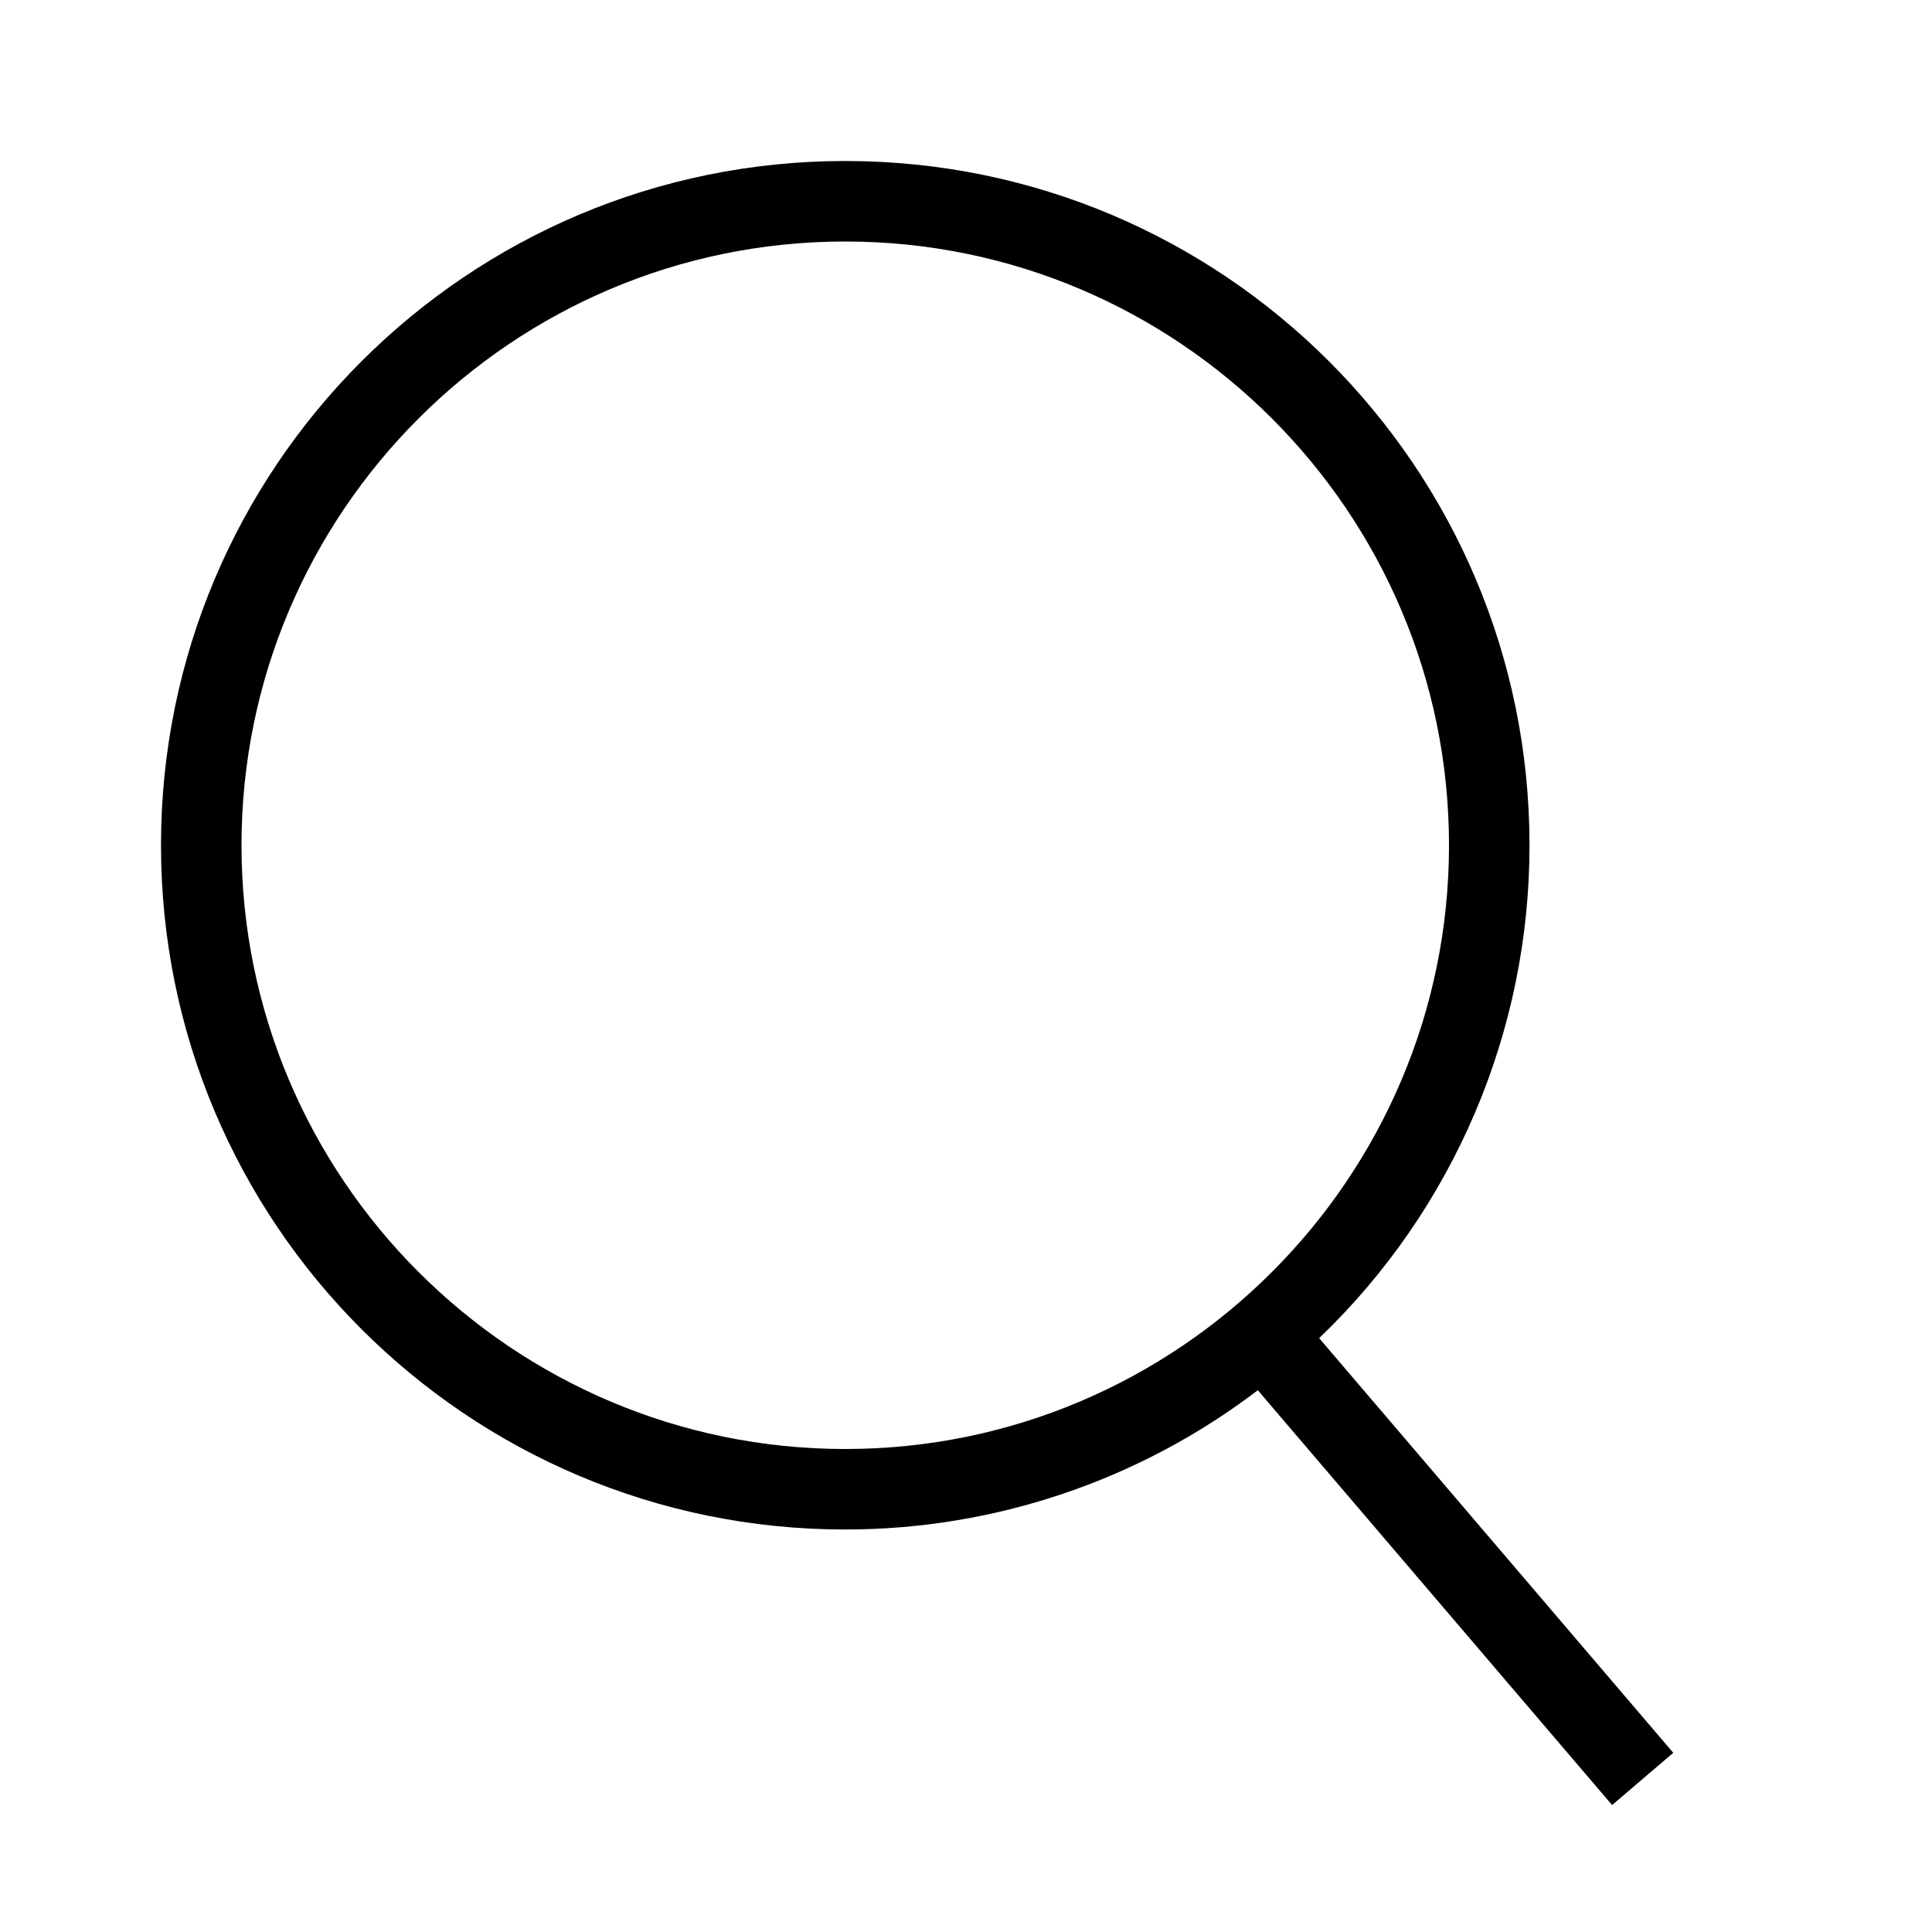
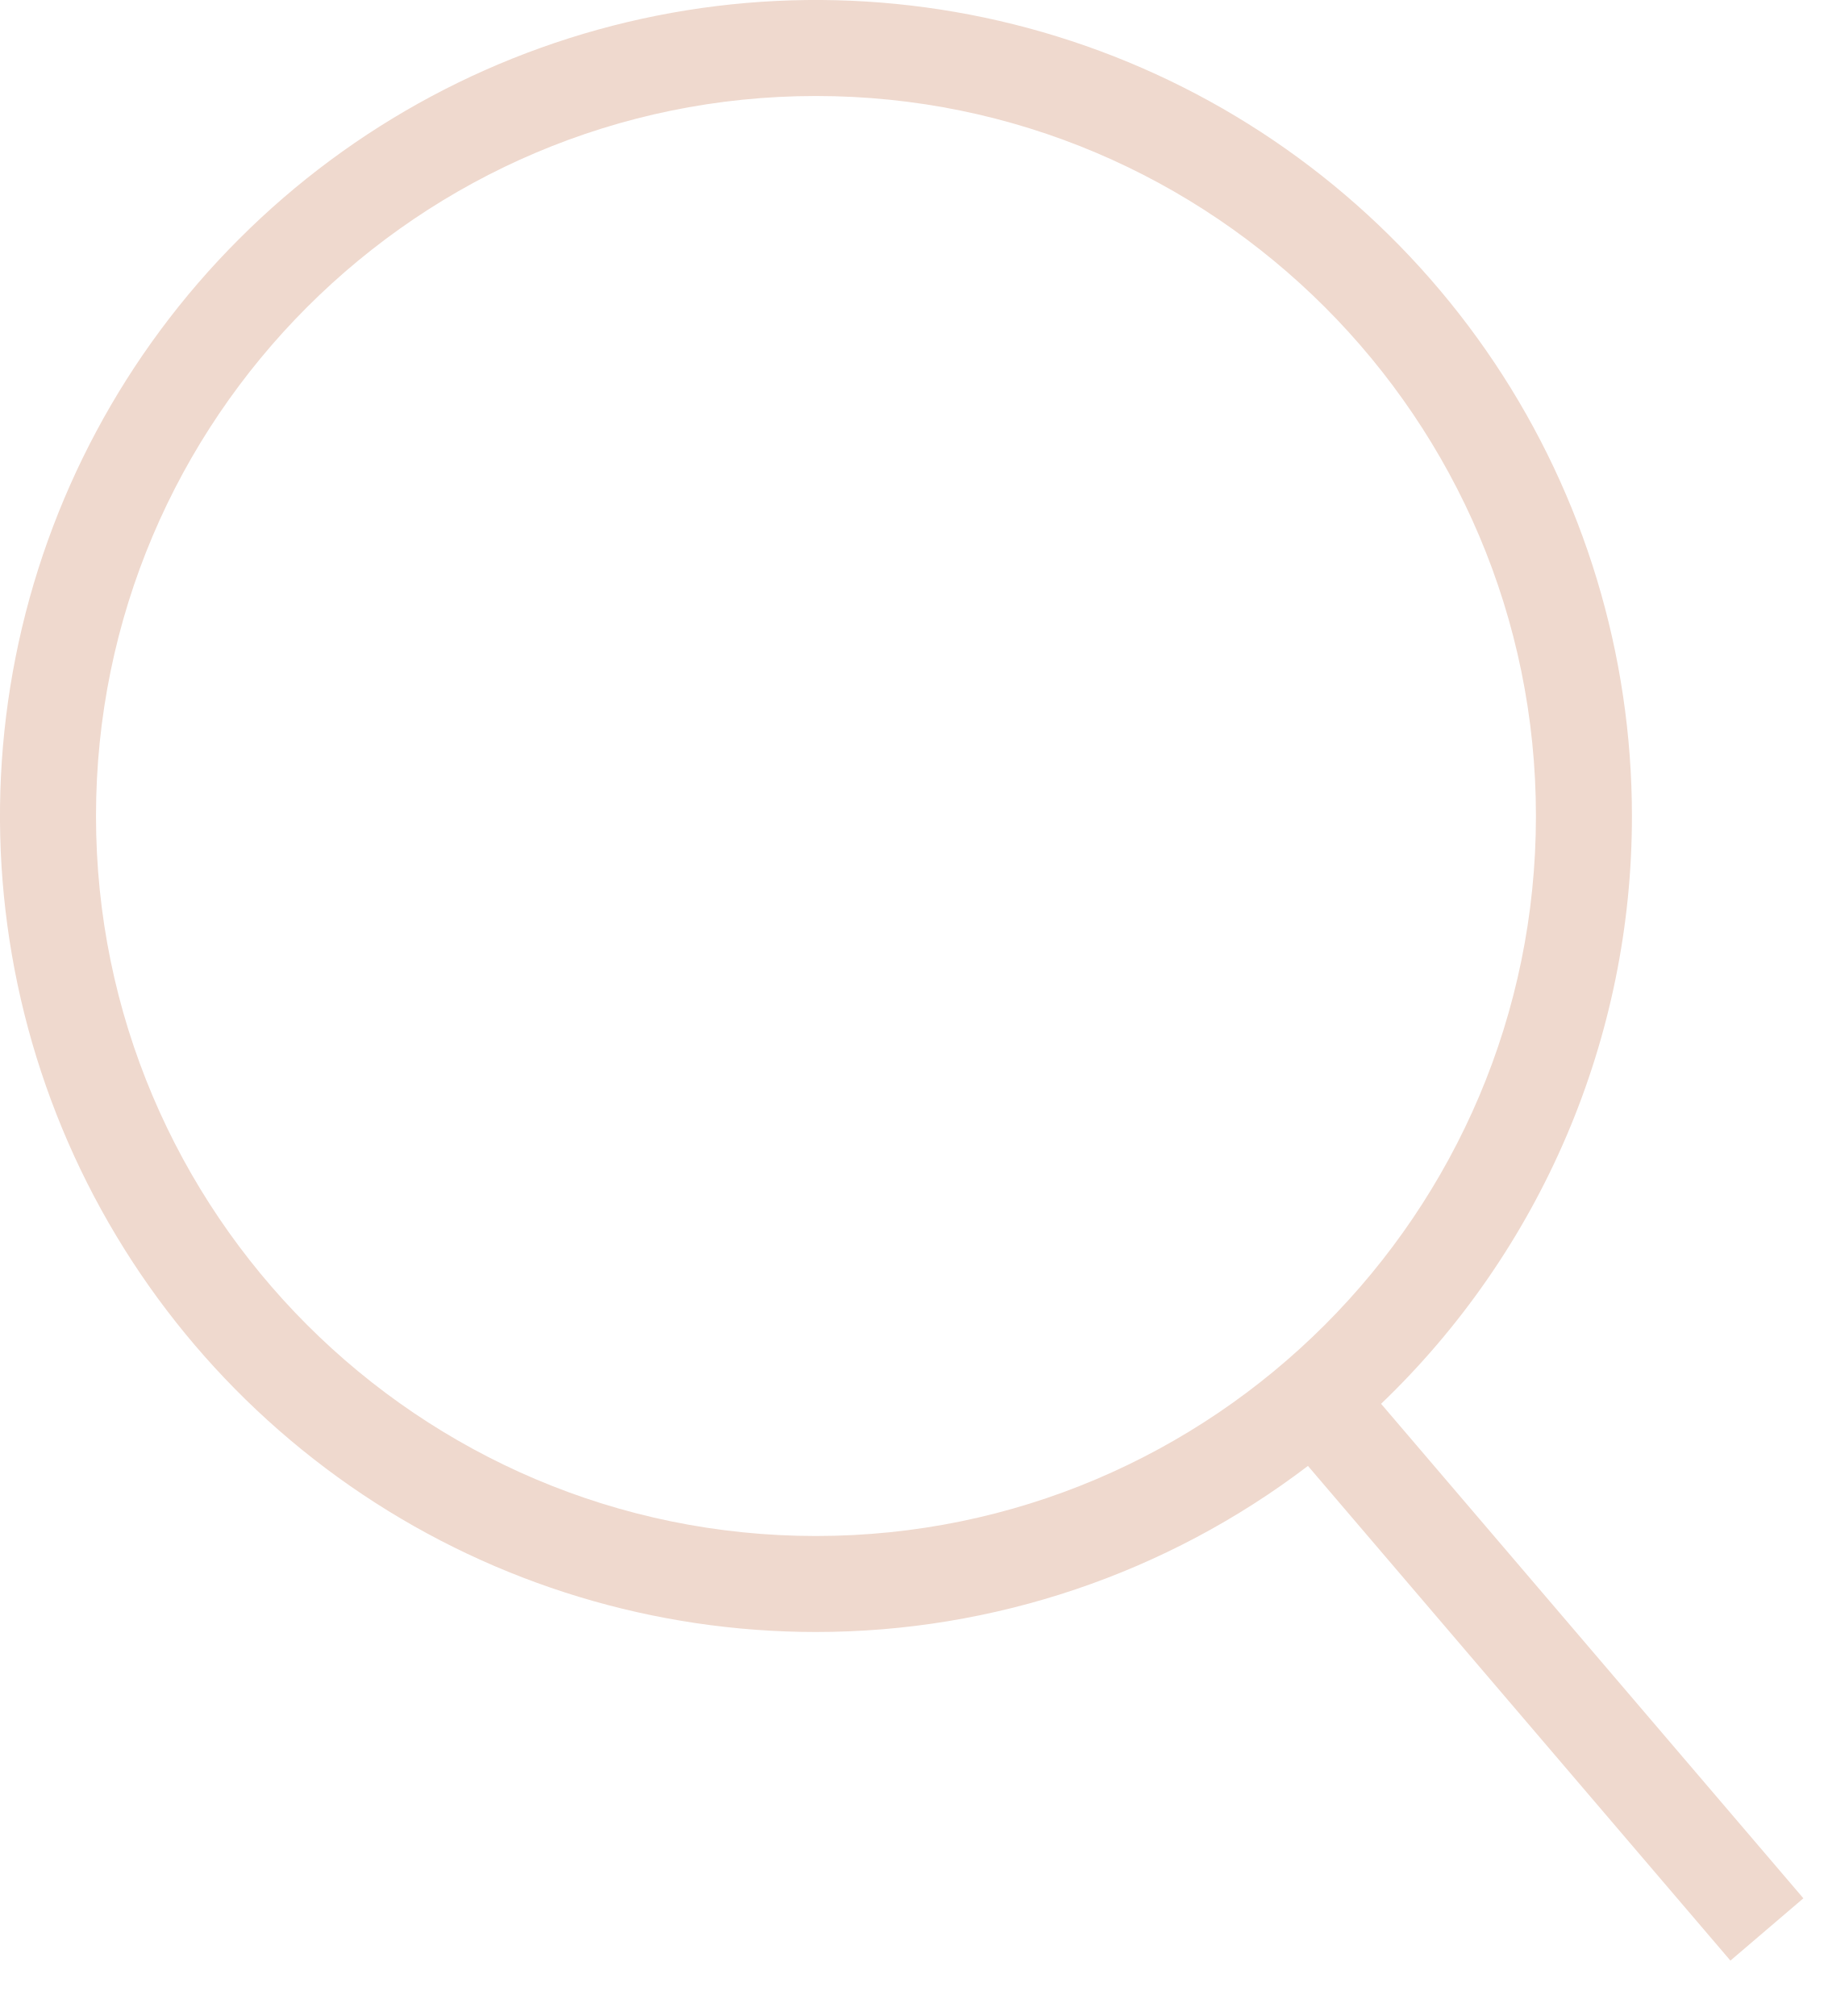
- <svg height="24" width="24" viewBox="0 0 24 24">
-   <path d="M16.387 16.623A8.47 8.47 0 0019 10.5a8.5 8.5 0 10-8.5 8.5 8.454 8.454 0 005.125-1.73l4.401 5.153.76-.649-4.399-5.151zM10.5 18C6.364 18 3 14.636 3 10.5S6.364 3 10.5 3 18 6.364 18 10.5 14.636 18 10.5 18z" />
+ <svg xmlns="http://www.w3.org/2000/svg" width="19" height="21" viewBox="0 0 19 21" fill="none">
+   <path d="M14.387 14.623C15.213 13.832 15.871 12.881 16.32 11.829C16.769 10.777 17.001 9.644 17 8.5C17 6.819 16.502 5.175 15.568 3.778C14.633 2.38 13.306 1.29 11.753 0.647C10.2 0.004 8.491 -0.165 6.842 0.163C5.193 0.491 3.678 1.301 2.49 2.49C1.301 3.678 0.491 5.193 0.163 6.842C-0.165 8.491 0.004 10.2 0.647 11.753C1.29 13.306 2.38 14.633 3.778 15.568C5.175 16.502 6.819 17 8.5 17C10.352 17 12.152 16.392 13.625 15.27L18.026 20.423L18.786 19.774L14.387 14.623V14.623ZM8.5 16C4.364 16 1 12.636 1 8.5C1 4.364 4.364 1 8.5 1C12.636 1 16 4.364 16 8.5C16 12.636 12.636 16 8.5 16Z" fill="#efd9ce" />
</svg>
